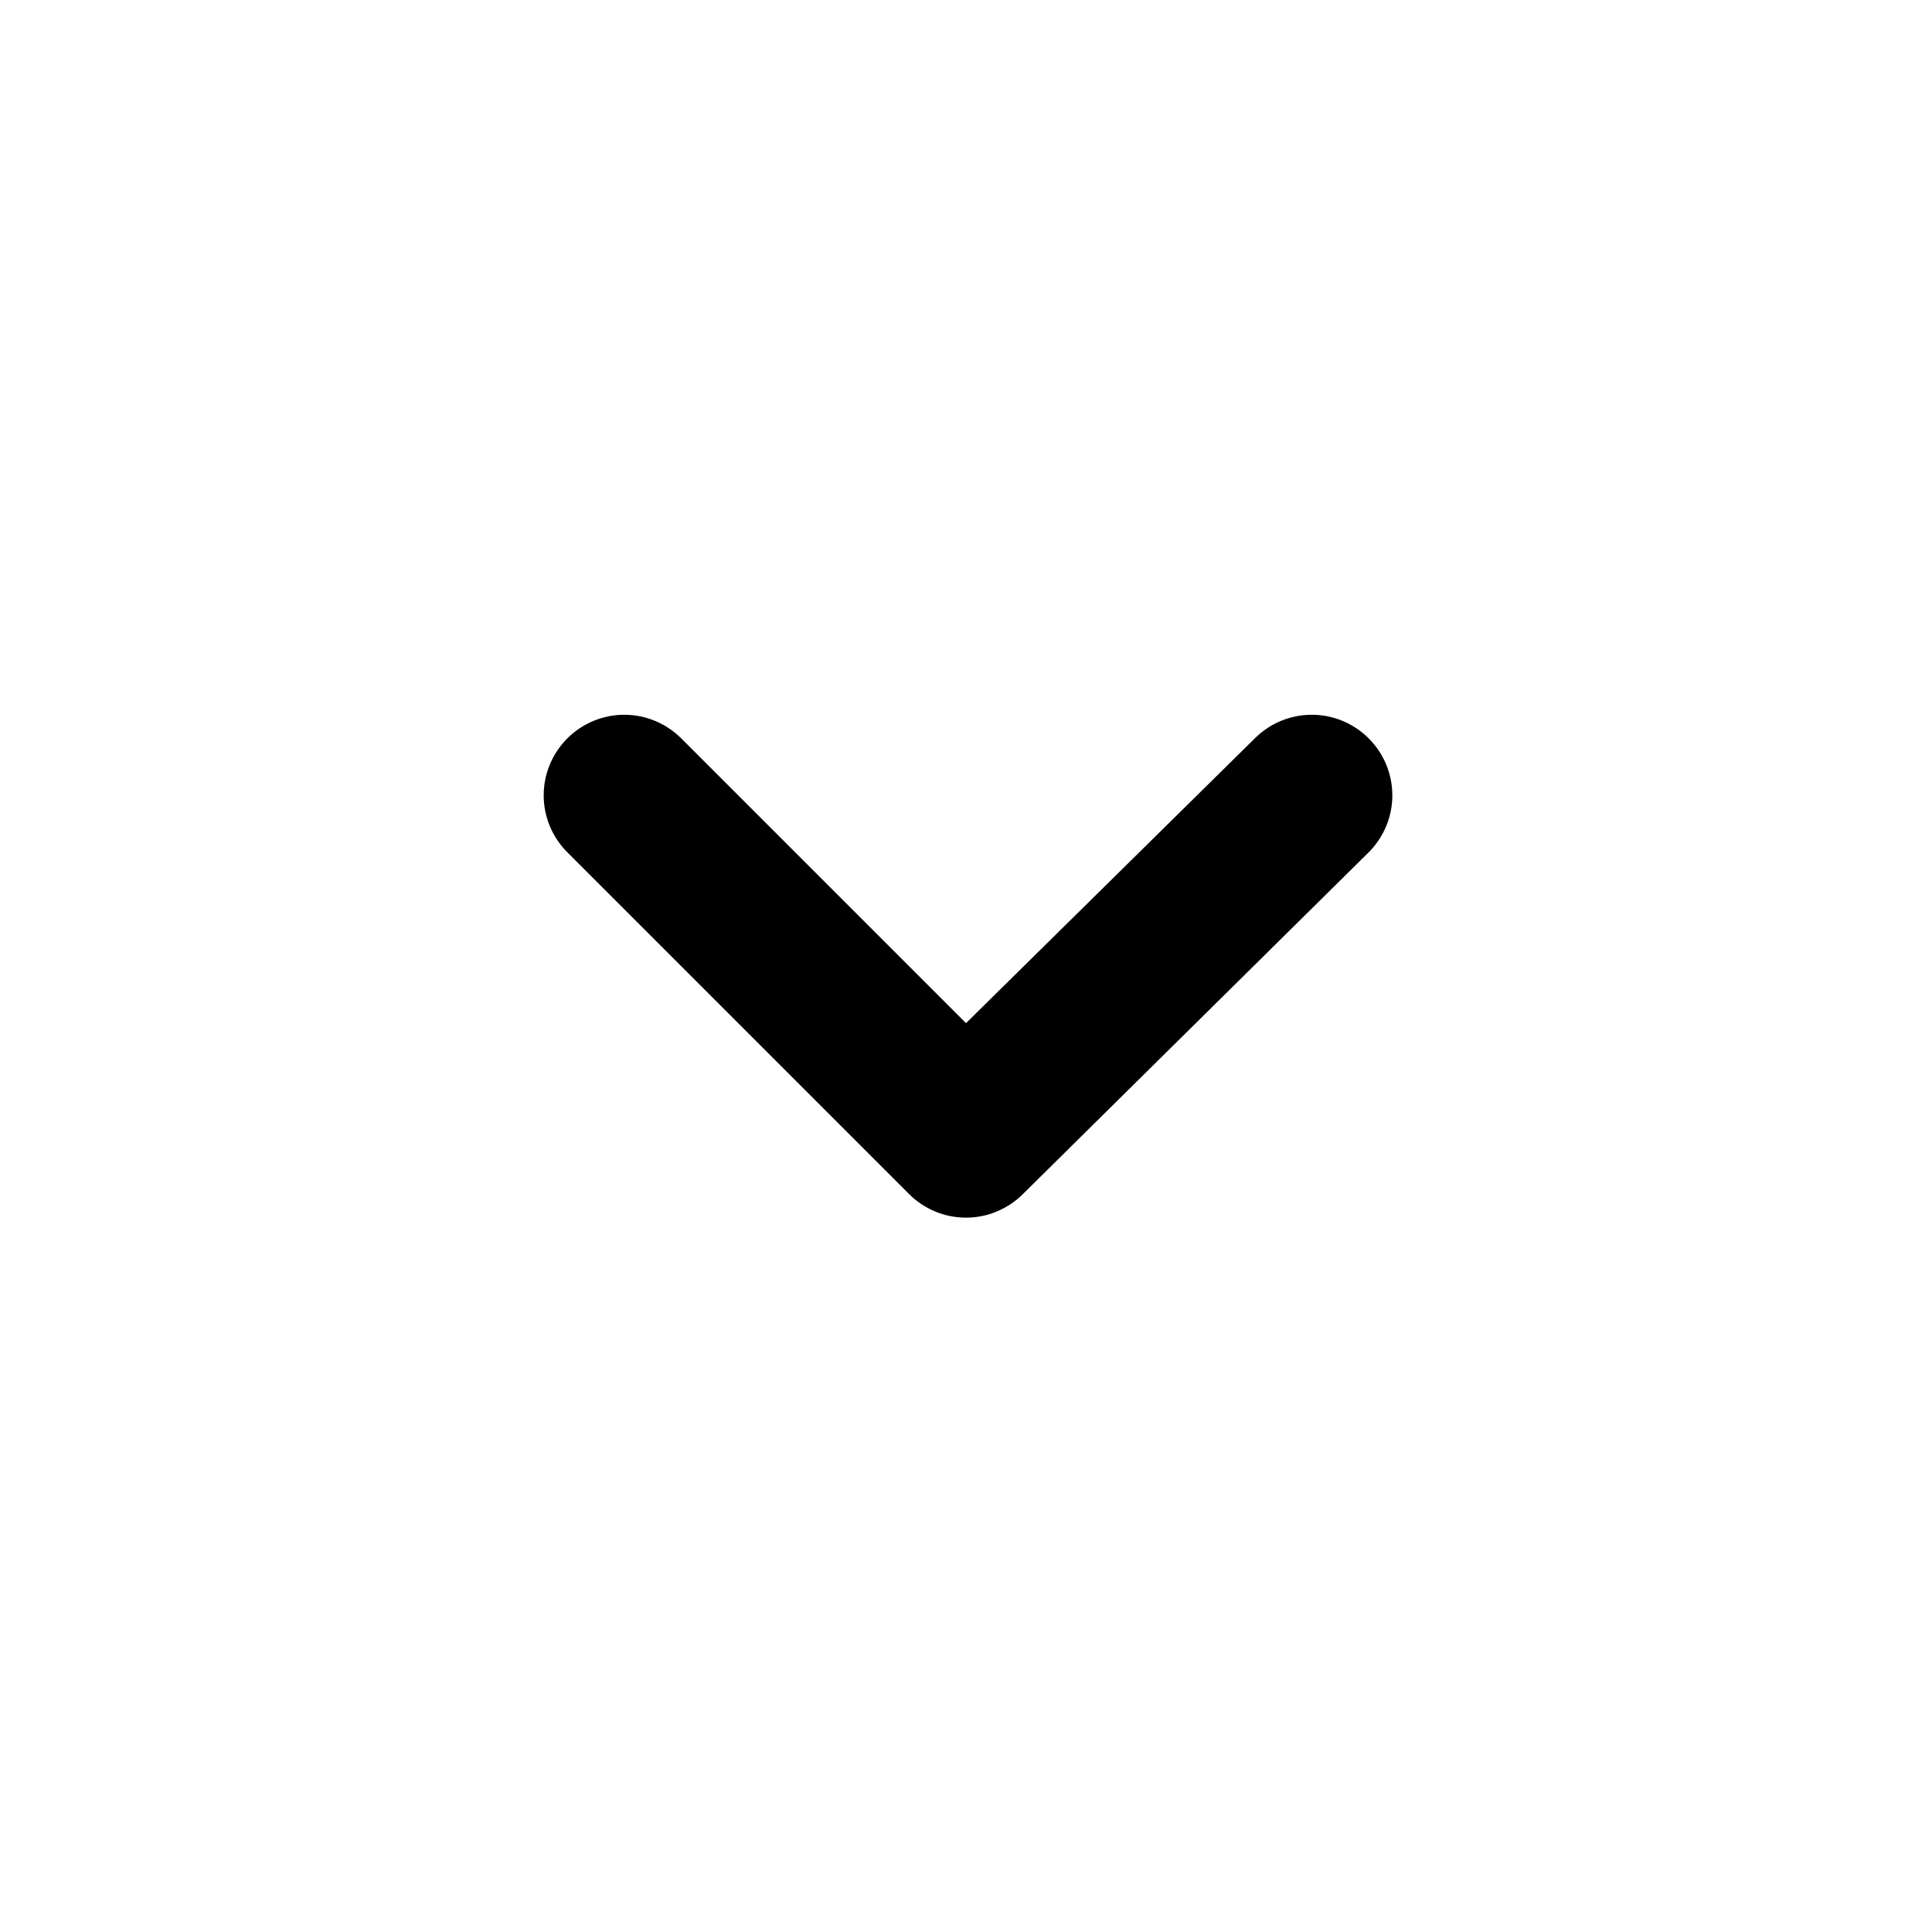
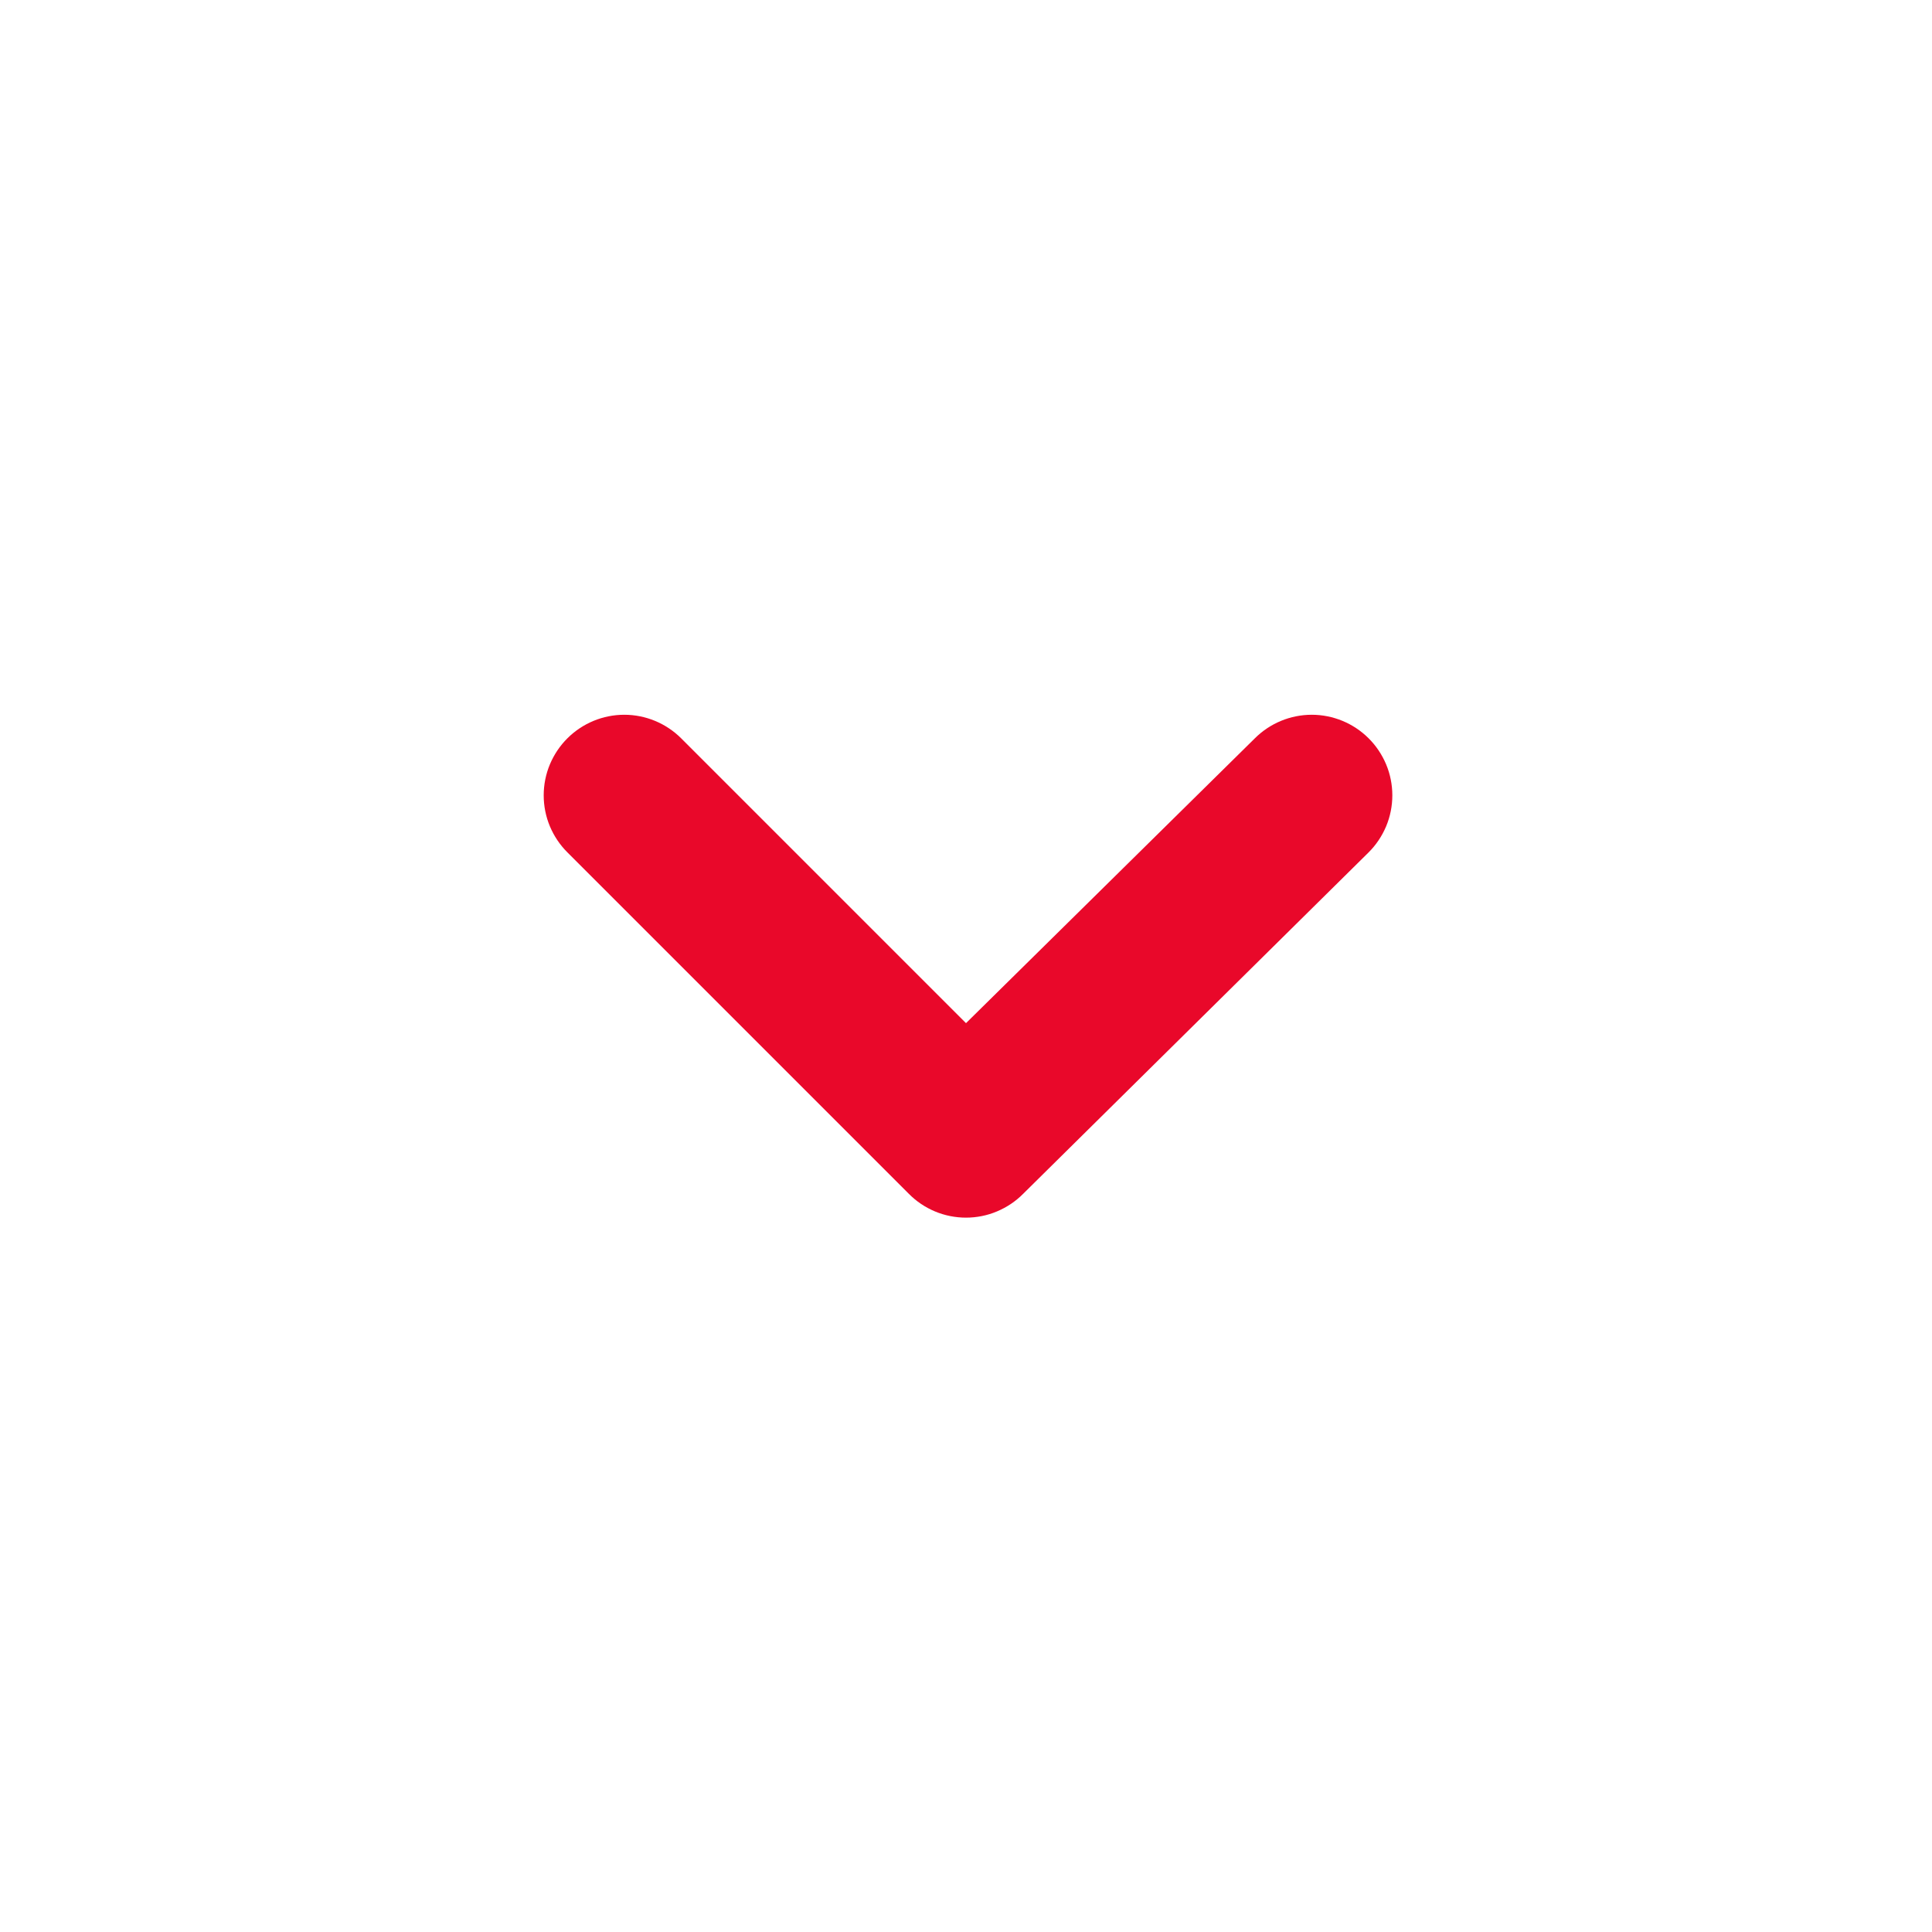
<svg xmlns="http://www.w3.org/2000/svg" width="24" height="24" viewBox="0 0 24 24" fill="none">
-   <path d="M17 9.17C16.813 8.984 16.559 8.879 16.295 8.879C16.031 8.879 15.777 8.984 15.59 9.17L12 12.71L8.46 9.17C8.273 8.984 8.019 8.879 7.755 8.879C7.491 8.879 7.237 8.984 7.05 9.17C6.956 9.263 6.882 9.374 6.831 9.495C6.78 9.617 6.754 9.748 6.754 9.88C6.754 10.012 6.78 10.143 6.831 10.265C6.882 10.386 6.956 10.497 7.05 10.59L11.29 14.83C11.383 14.924 11.493 14.998 11.615 15.049C11.737 15.1 11.868 15.126 12 15.126C12.132 15.126 12.263 15.1 12.384 15.049C12.506 14.998 12.617 14.924 12.71 14.83L17 10.59C17.094 10.497 17.168 10.386 17.219 10.265C17.27 10.143 17.296 10.012 17.296 9.88C17.296 9.748 17.27 9.617 17.219 9.495C17.168 9.374 17.094 9.263 17 9.17Z" fill="black" />
+   <path d="M17 9.17C16.813 8.984 16.559 8.879 16.295 8.879C16.031 8.879 15.777 8.984 15.59 9.17L12 12.71L8.46 9.17C8.273 8.984 8.019 8.879 7.755 8.879C7.491 8.879 7.237 8.984 7.05 9.17C6.956 9.263 6.882 9.374 6.831 9.495C6.78 9.617 6.754 9.748 6.754 9.88C6.754 10.012 6.78 10.143 6.831 10.265C6.882 10.386 6.956 10.497 7.05 10.59L11.29 14.83C11.383 14.924 11.493 14.998 11.615 15.049C11.737 15.1 11.868 15.126 12 15.126C12.132 15.126 12.263 15.1 12.384 15.049C12.506 14.998 12.617 14.924 12.71 14.83L17 10.59C17.094 10.497 17.168 10.386 17.219 10.265C17.27 10.143 17.296 10.012 17.296 9.88C17.296 9.748 17.27 9.617 17.219 9.495C17.168 9.374 17.094 9.263 17 9.17Z" fill="#E9082A" />
</svg>
